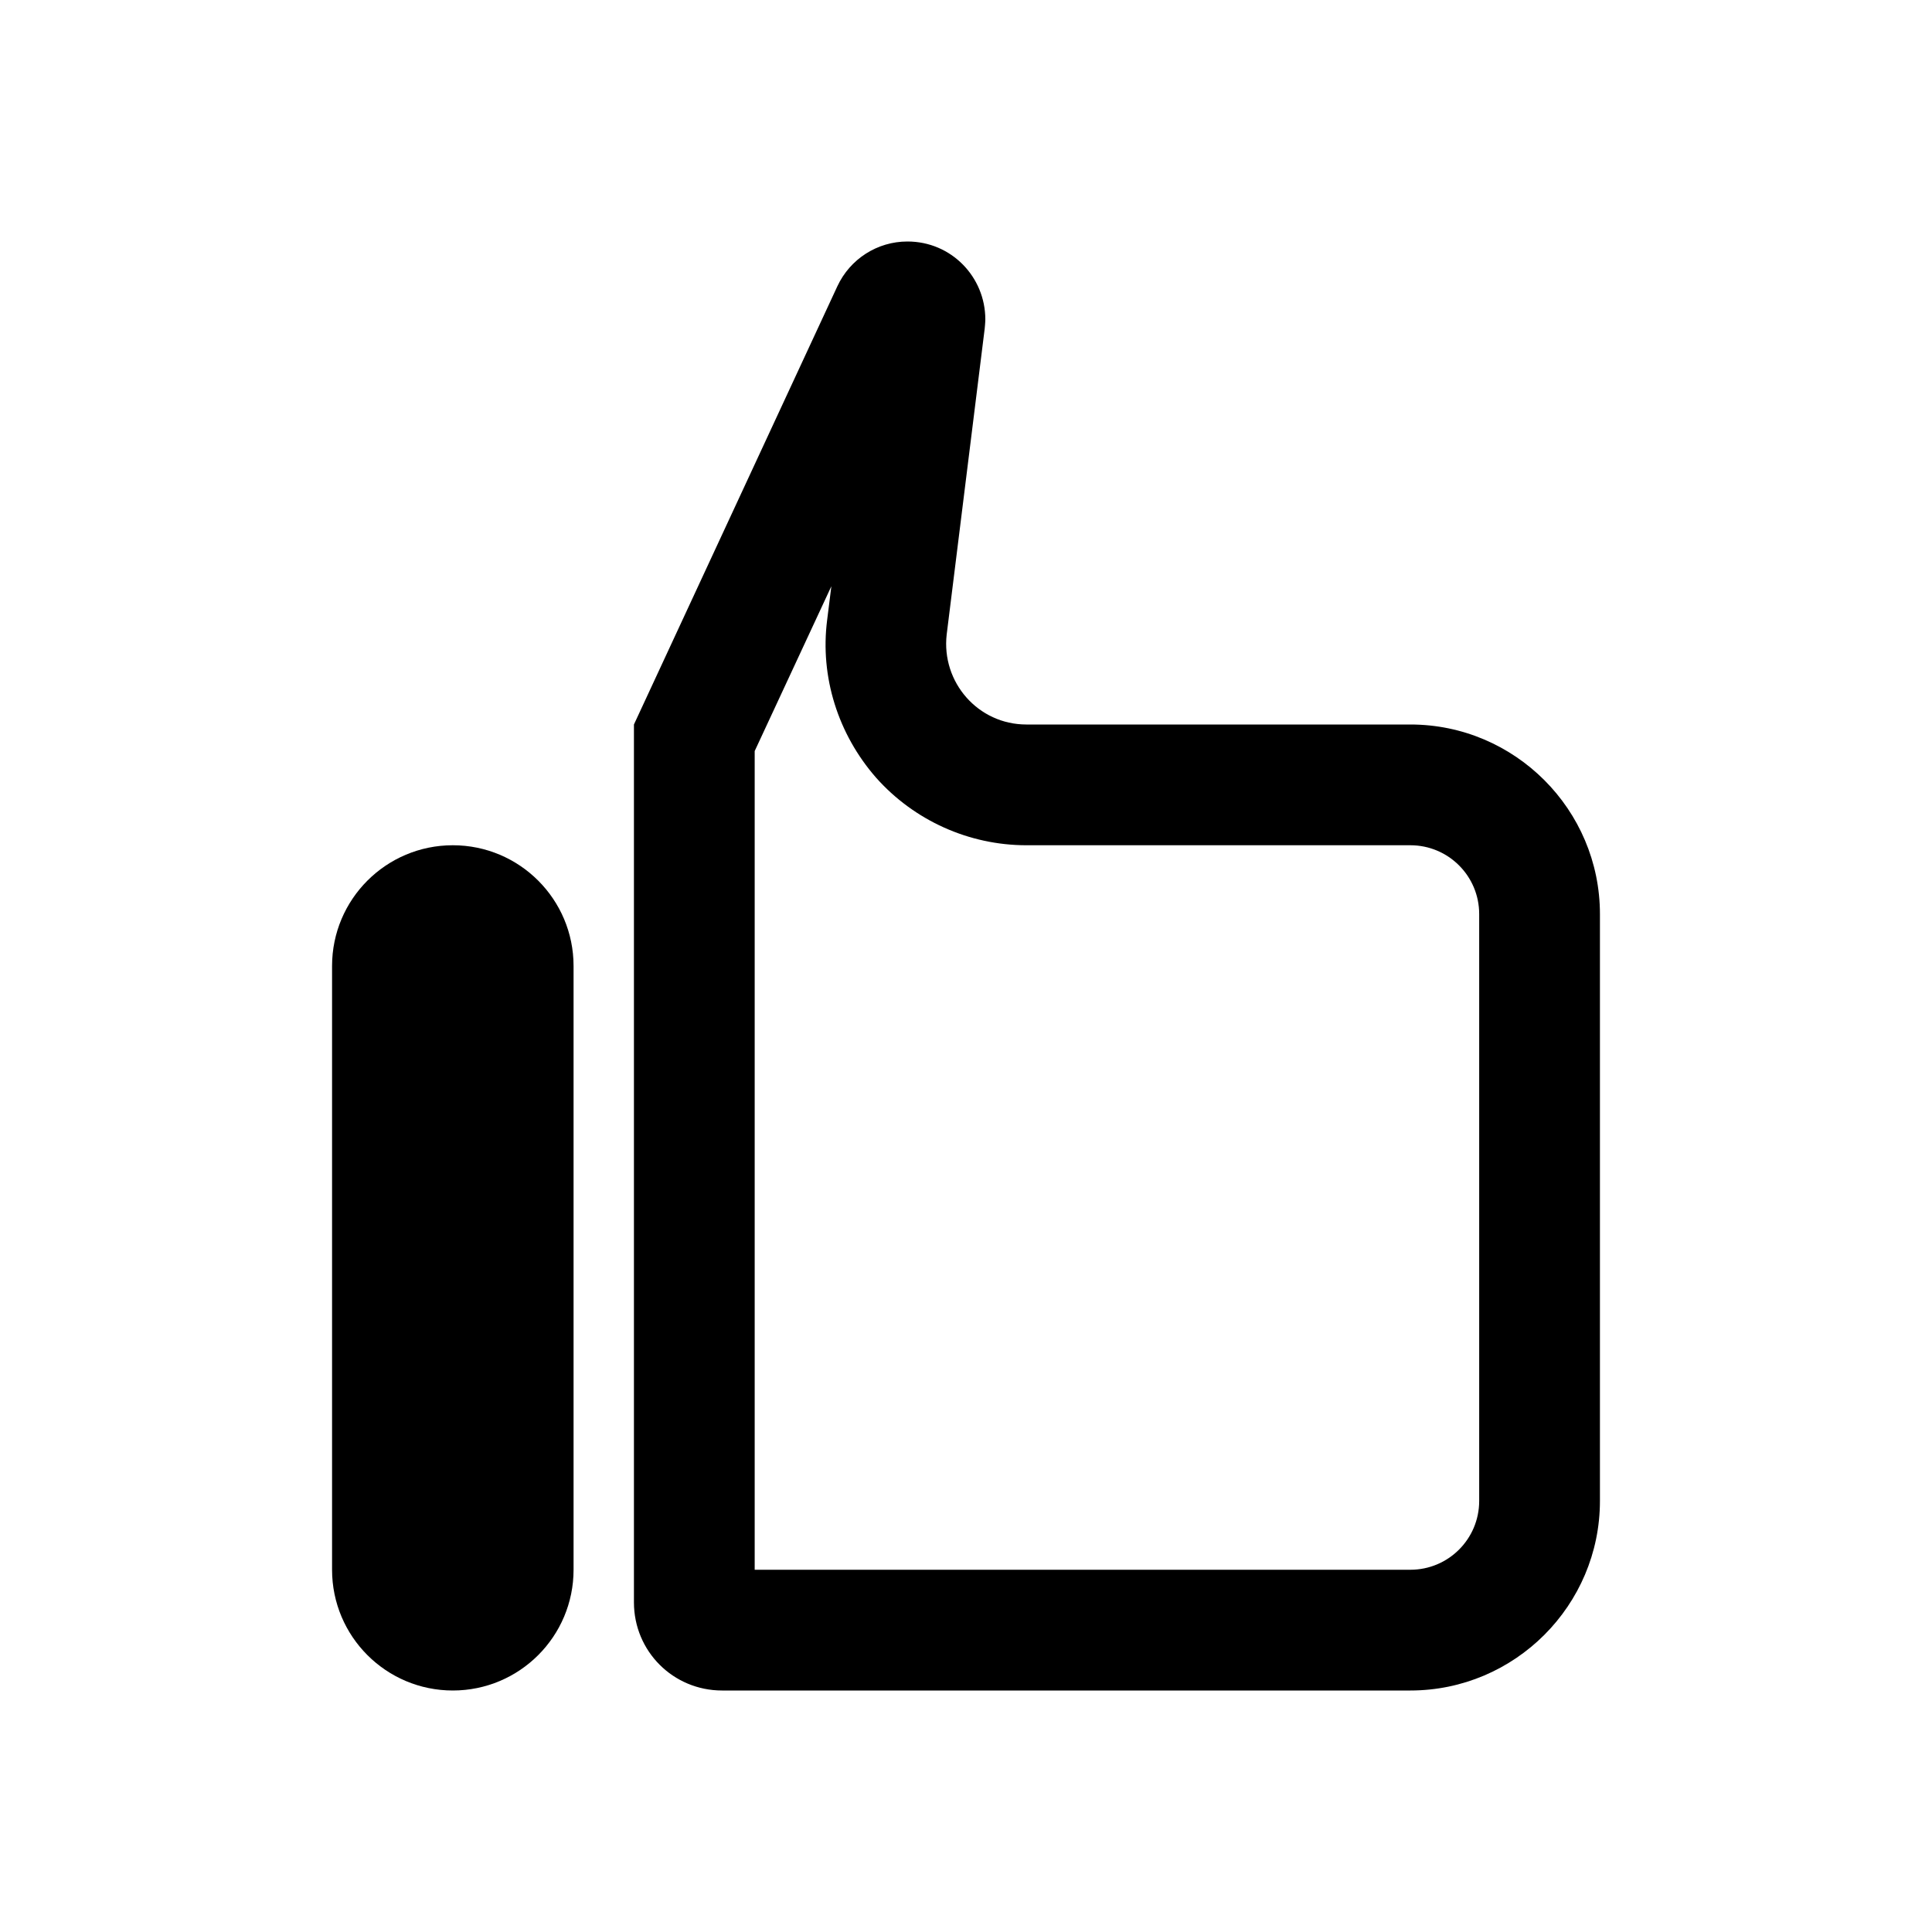
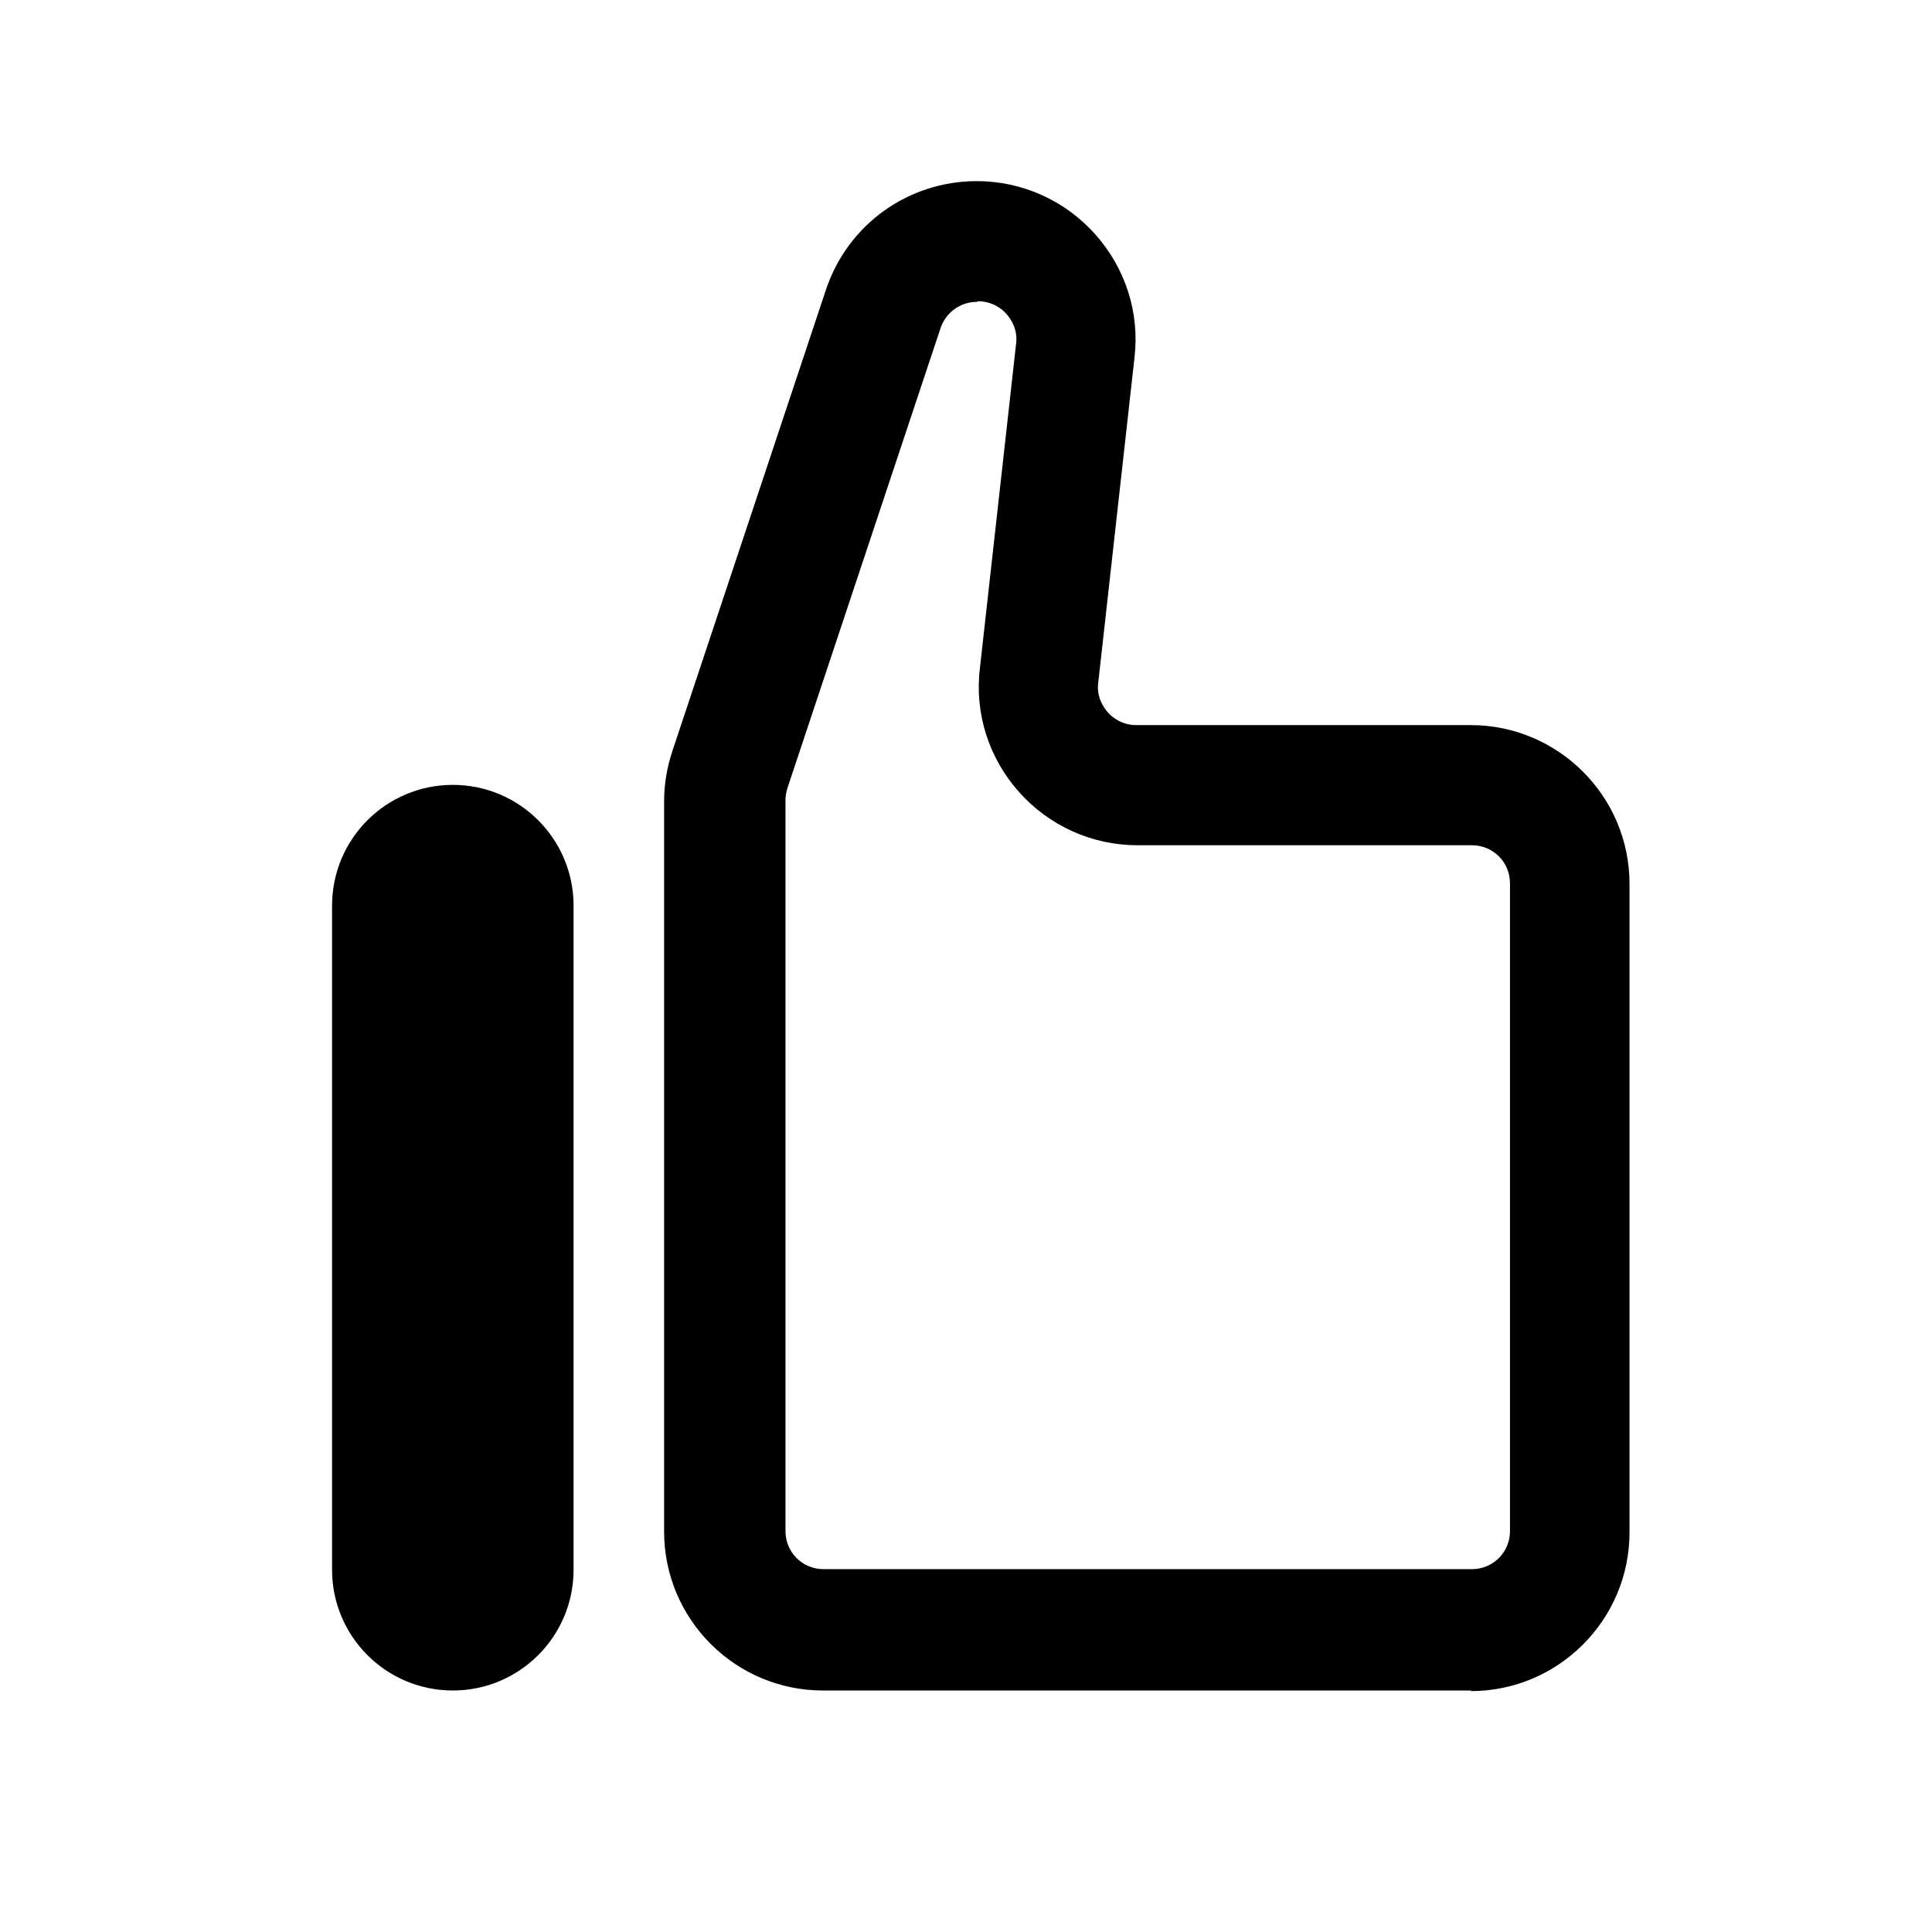
<svg xmlns="http://www.w3.org/2000/svg" id="a" viewBox="0 0 32 32">
-   <rect x="5.5" y="14" width="4" height="14" rx="2" ry="2" />
-   <path d="M23.36,12h-6.36c-.8,0-1.41-.7-1.32-1.49l.63-5.07s.01-.1,.01-.15c0-.7-.56-1.29-1.29-1.29-.5,0-.95,.29-1.16,.74l-3.37,7.26v14.54c0,.81,.65,1.46,1.46,1.46h11.4c1.73,0,3.14-1.41,3.14-3.14V15.14c0-1.73-1.41-3.14-3.14-3.14Zm1.14,12.86c0,.63-.51,1.14-1.14,1.14H12.5V12.44l1.27-2.73-.07,.56c-.12,.94,.18,1.89,.81,2.61,.63,.71,1.54,1.12,2.49,1.12h6.36c.63,0,1.14,.51,1.14,1.14v9.72Z" />
+   <rect x="5.5" y="13" width="4" height="15" rx="2" ry="2" />
+   <path d="M24.37,28H13.63c-1.45,0-2.63-1.18-2.63-2.63V13.26c0-.28,.05-.56,.14-.83l2.54-7.63c.36-1.08,1.36-1.8,2.5-1.8,.75,0,1.46,.32,1.96,.88,.5,.56,.74,1.3,.65,2.05l-.6,5.38c-.03,.24,.09,.41,.16,.49,.07,.08,.23,.21,.47,.21h5.54c1.45,0,2.63,1.18,2.63,2.63v10.74c0,1.45-1.18,2.63-2.63,2.63ZM16.18,5c-.27,0-.51,.17-.6,.43l-2.54,7.63c-.02,.07-.03,.13-.03,.2v12.1c0,.35,.28,.63,.63,.63h10.74c.35,0,.63-.28,.63-.63V14.63c0-.35-.28-.63-.63-.63h-5.54c-.75,0-1.46-.32-1.96-.88-.5-.56-.74-1.3-.65-2.05l.6-5.38c.03-.24-.09-.41-.16-.49-.07-.08-.23-.21-.47-.21Z" />
</svg>
